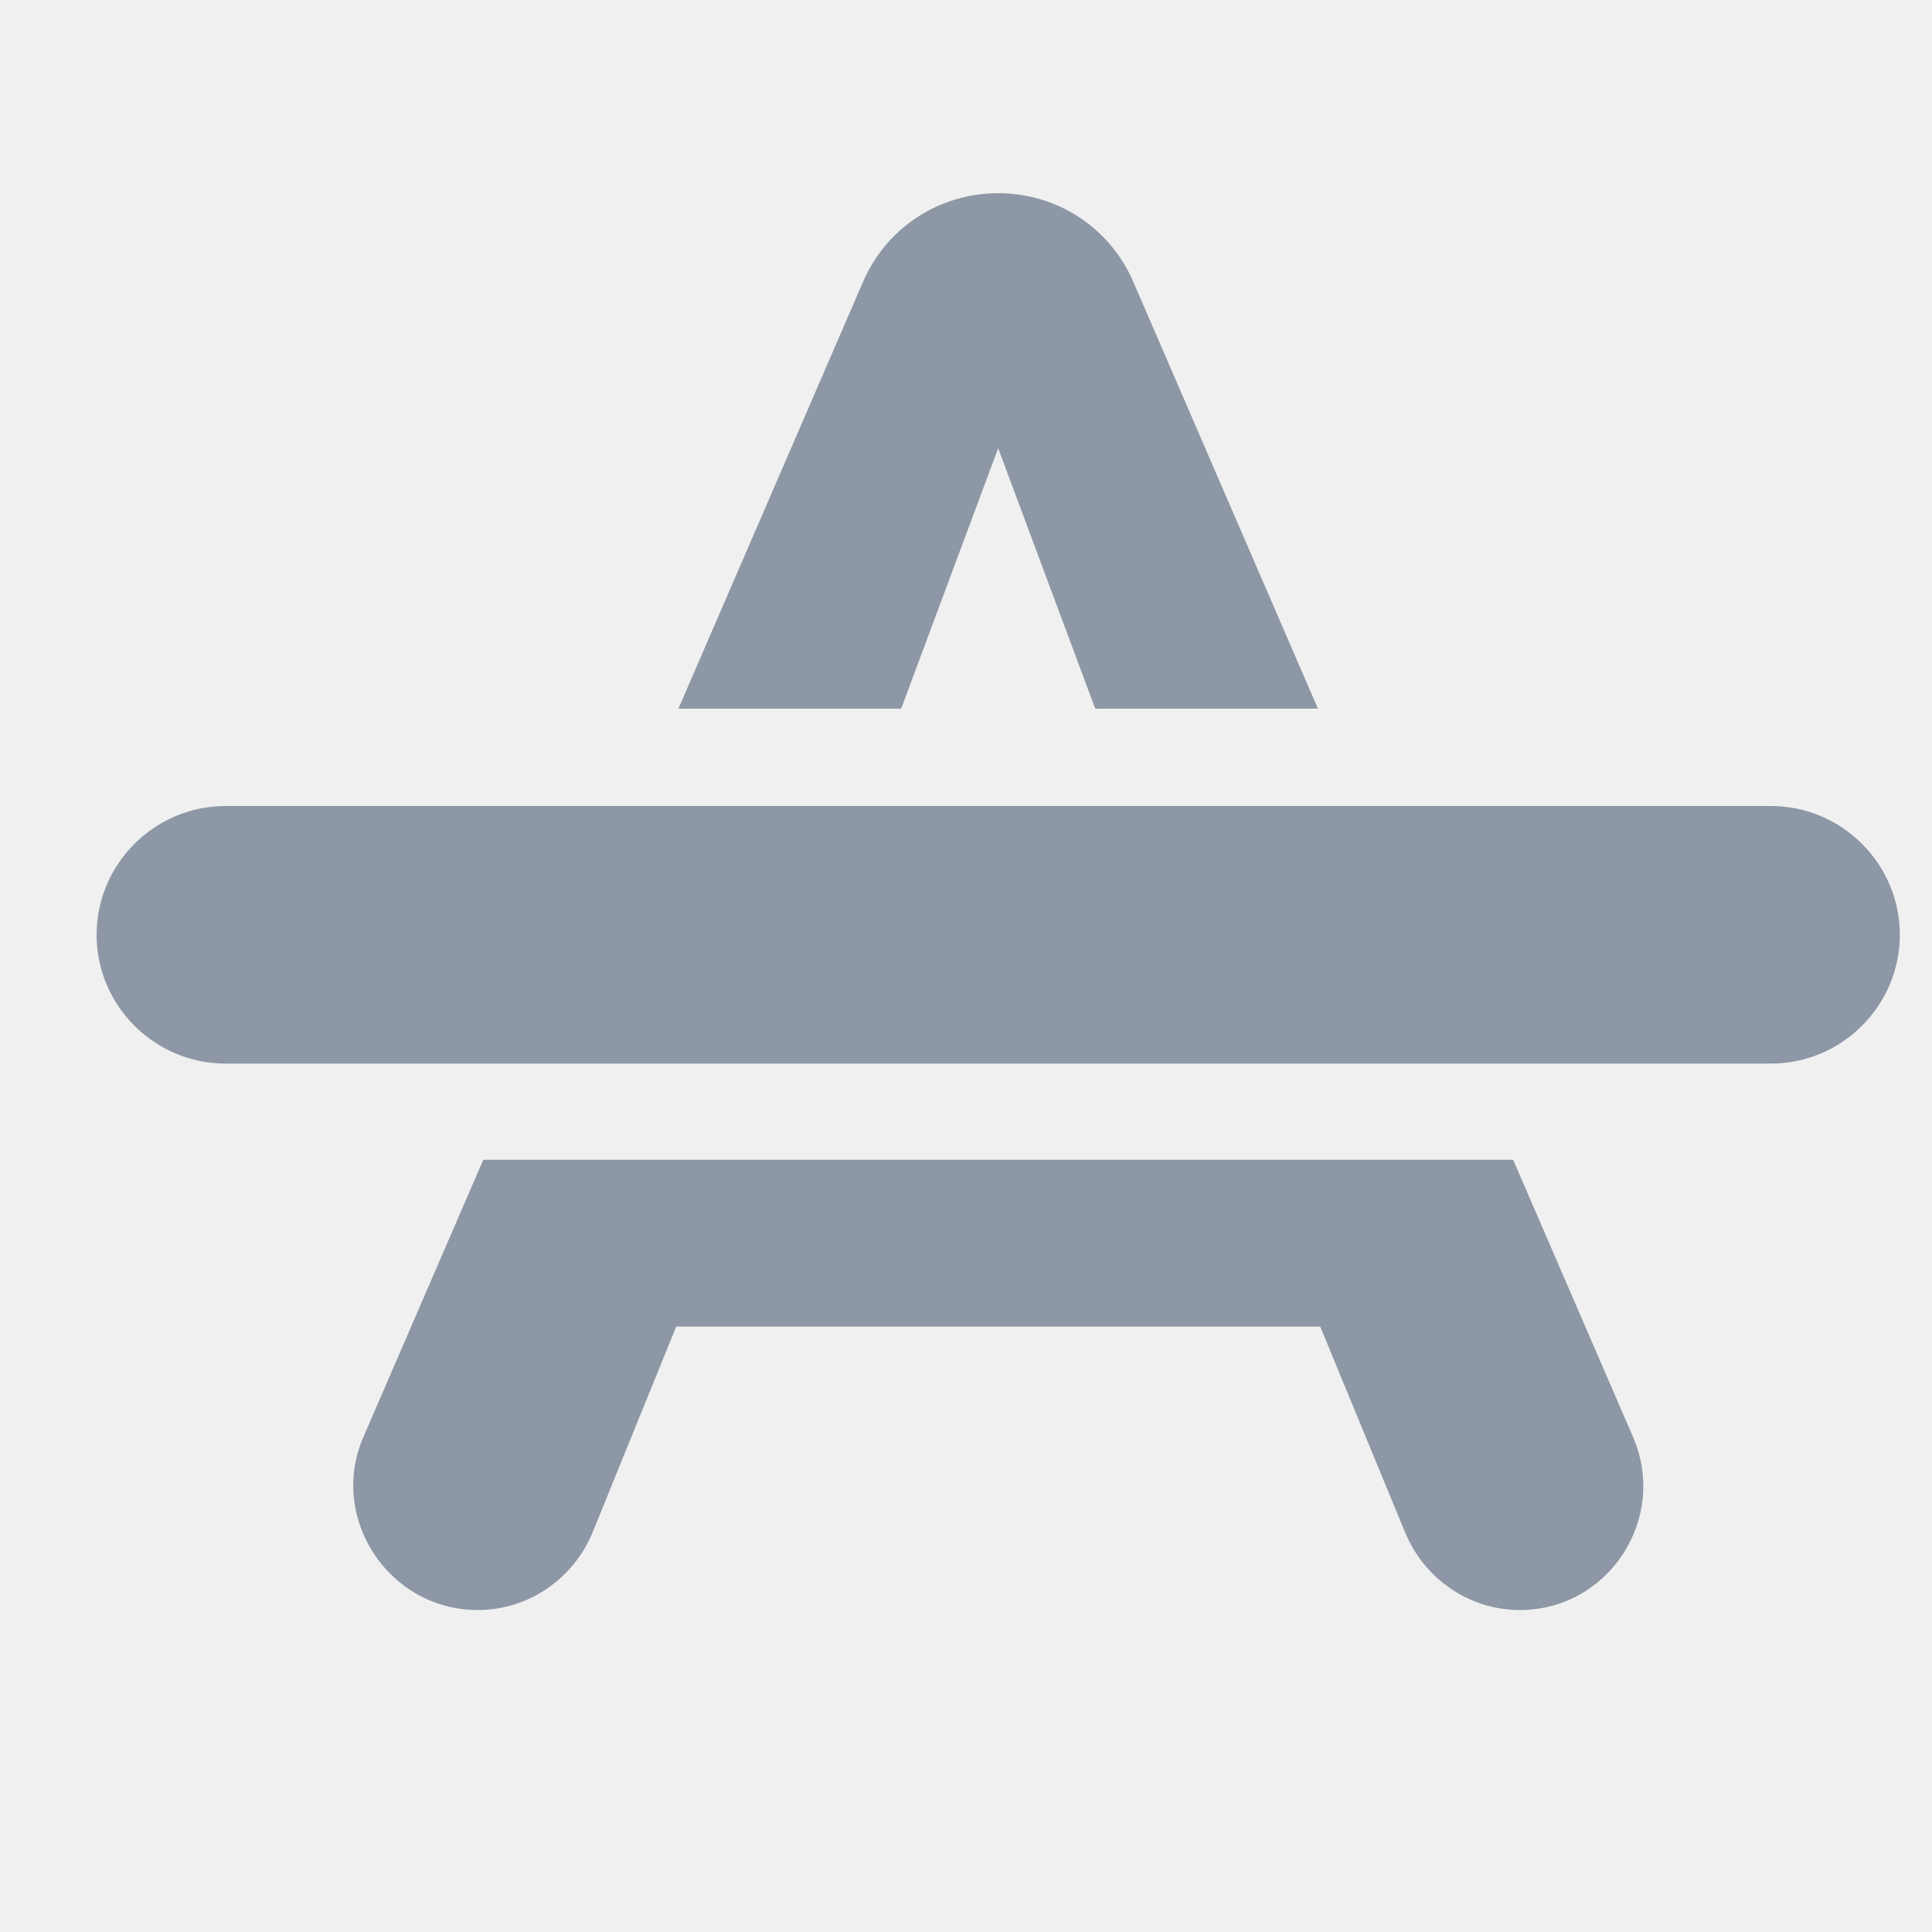
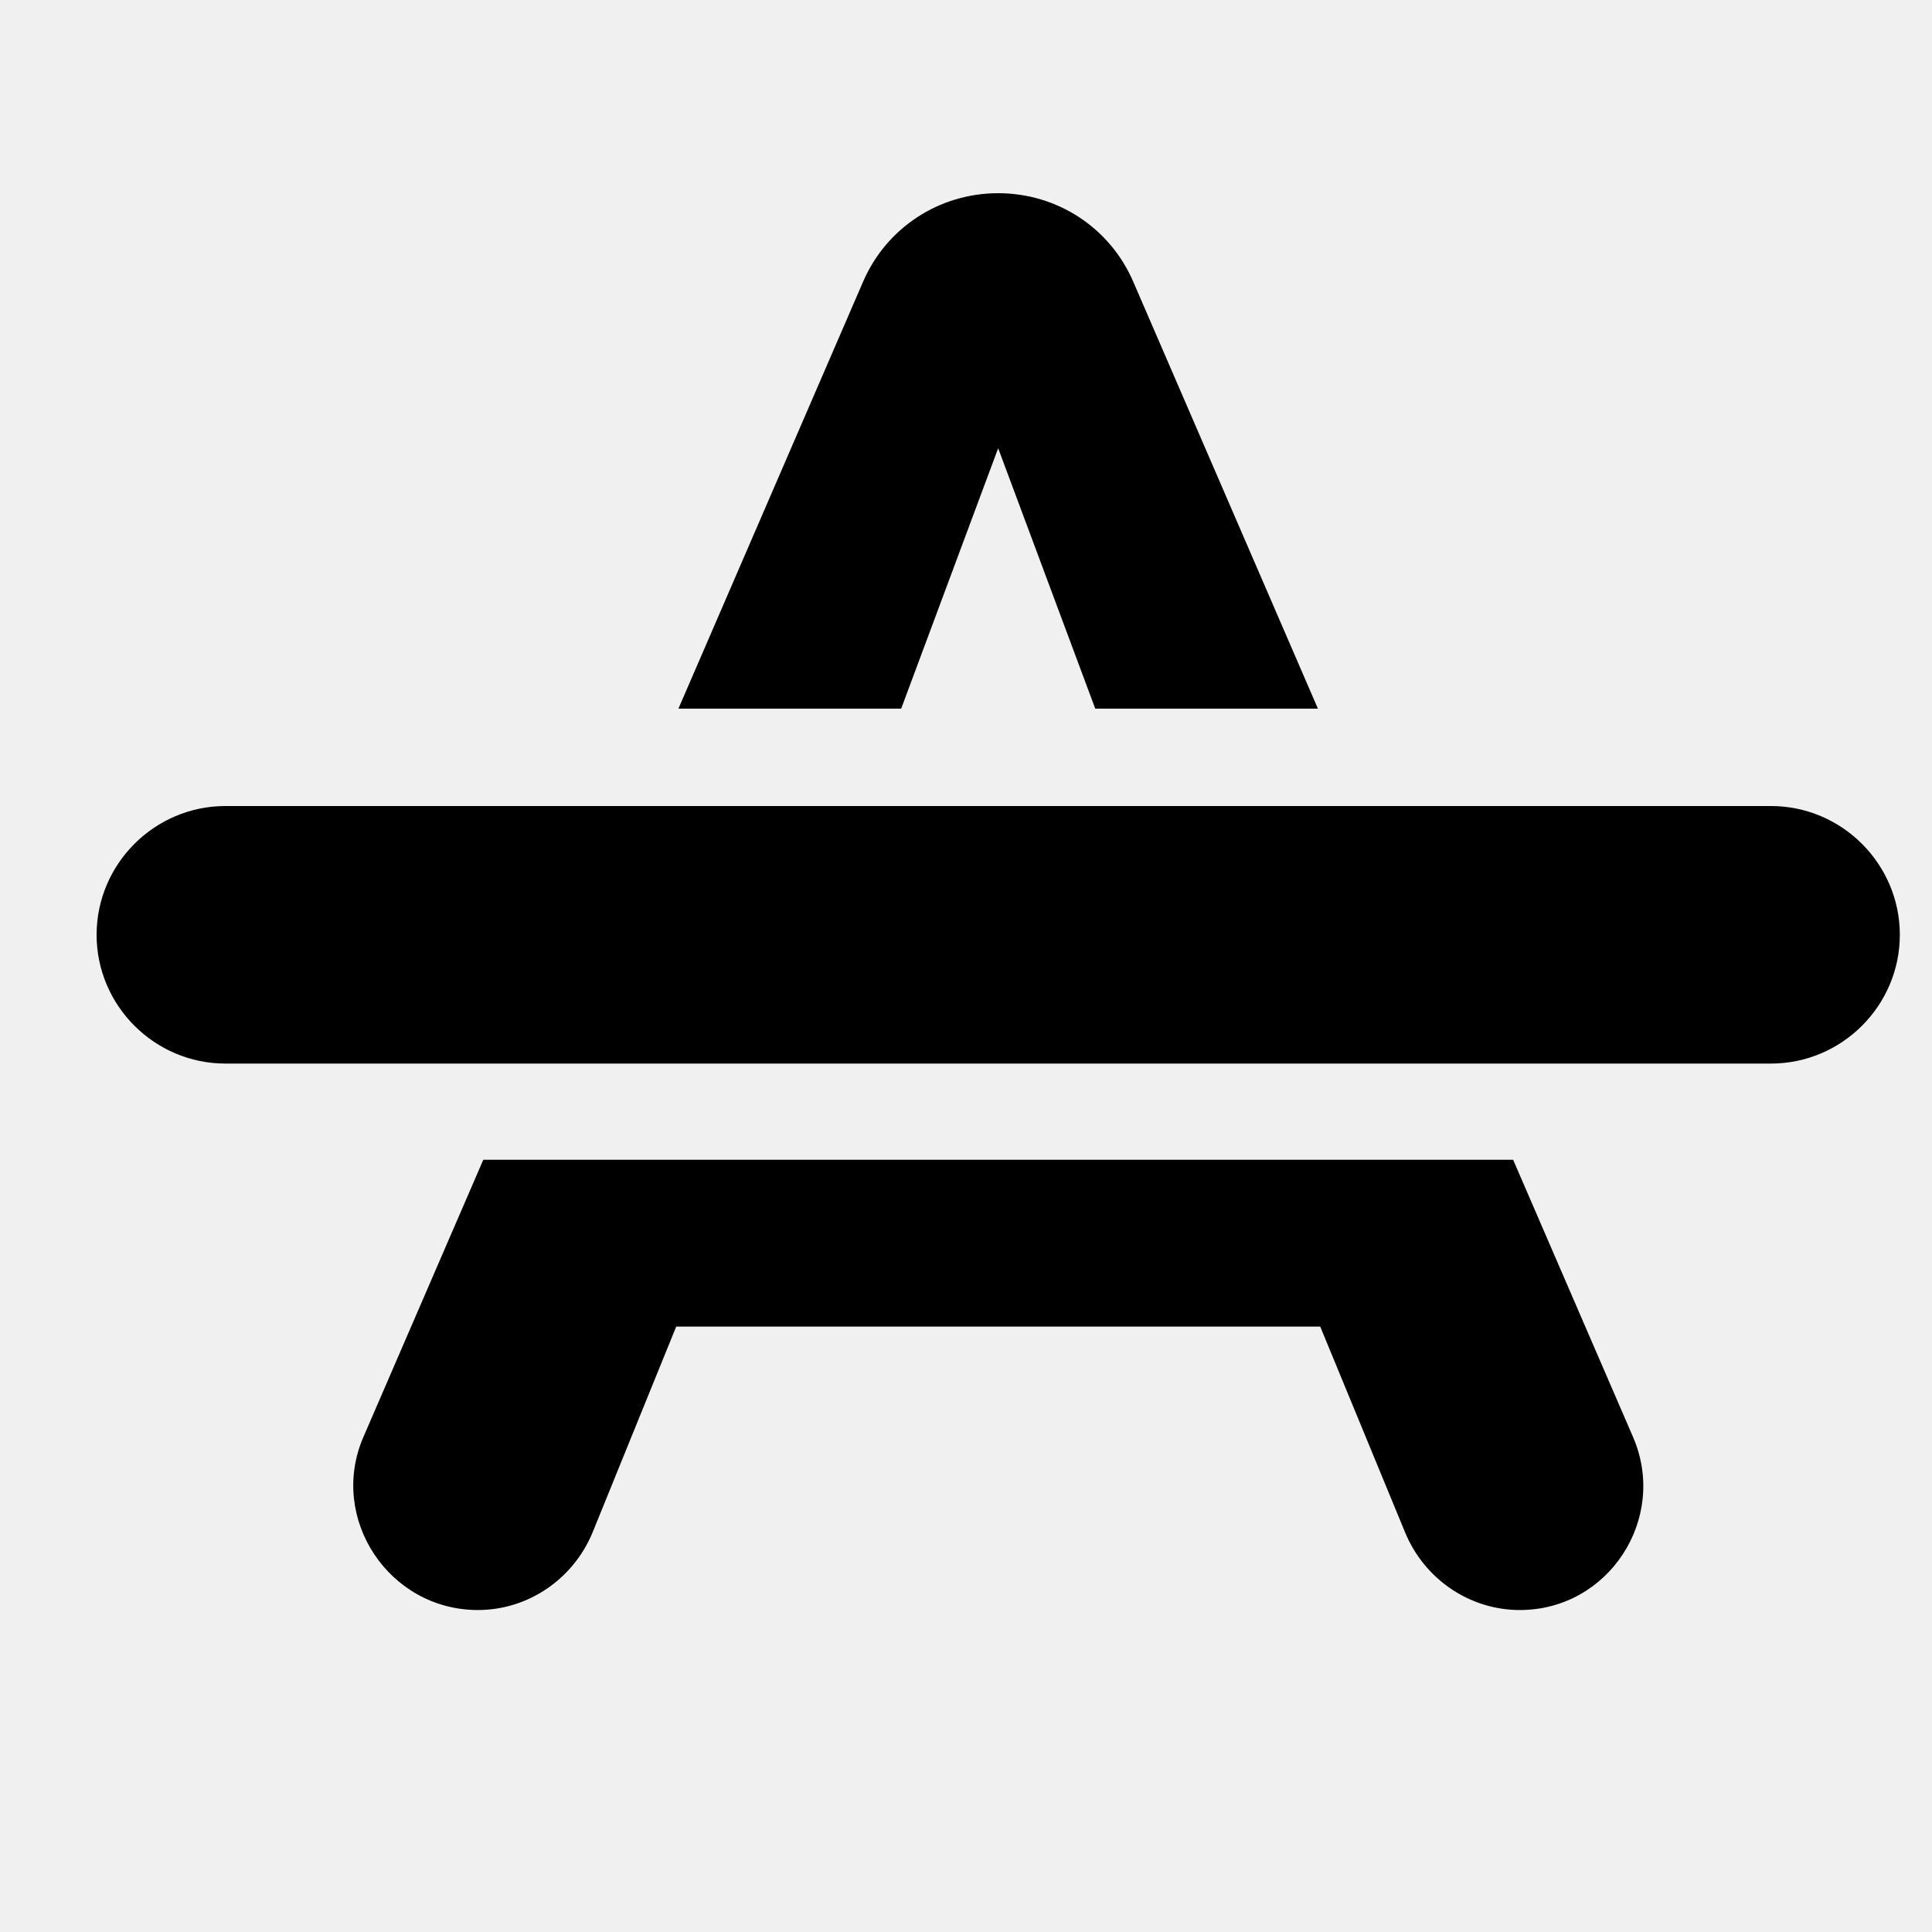
<svg xmlns="http://www.w3.org/2000/svg" width="20" height="20" viewBox="0 0 20 20" fill="none">
  <g clip-path="url(#clip0_2168_154906)">
-     <path fill-rule="evenodd" clip-rule="evenodd" d="M14.547 15.867L13.667 13.733H7L6.133 15.867C5.933 16.347 5.467 16.667 4.947 16.667C4.027 16.667 3.4 15.72 3.76 14.88L5.003 12.006H15.664L16.907 14.88C17.267 15.72 16.653 16.667 15.733 16.667C15.213 16.667 14.747 16.347 14.547 15.867ZM13.643 7.336L11.733 2.92C11.493 2.36 10.947 2 10.333 2C9.72 2 9.173 2.36 8.933 2.92L7.023 7.336H9.329L10.333 4.64L11.338 7.336H13.643Z" fill="#8D97A5" />
-     <path d="M1 9.677C1 10.41 1.6 11.01 2.333 11.01H18.333C19.067 11.01 19.667 10.41 19.667 9.677C19.667 8.944 19.067 8.344 18.333 8.344H2.333C1.6 8.344 1 8.944 1 9.677Z" fill="#8D97A5" />
+     <path fill-rule="evenodd" clip-rule="evenodd" d="M14.547 15.867L13.667 13.733H7L6.133 15.867C5.933 16.347 5.467 16.667 4.947 16.667C4.027 16.667 3.4 15.72 3.76 14.88L5.003 12.006H15.664L16.907 14.88C17.267 15.72 16.653 16.667 15.733 16.667C15.213 16.667 14.747 16.347 14.547 15.867ZM13.643 7.336L11.733 2.92C11.493 2.36 10.947 2 10.333 2C9.72 2 9.173 2.36 8.933 2.92L7.023 7.336H9.329L10.333 4.64L11.338 7.336H13.643Z" fill="currentColor" />
+     <path d="M1 9.677C1 10.41 1.6 11.01 2.333 11.01H18.333C19.067 11.01 19.667 10.41 19.667 9.677C19.667 8.944 19.067 8.344 18.333 8.344H2.333C1.6 8.344 1 8.944 1 9.677Z" fill="currentColor" />
  </g>
  <defs>
    <clipPath id="clip0_2168_154906">
      <rect width="20" height="20" fill="white" />
    </clipPath>
  </defs>
</svg>
